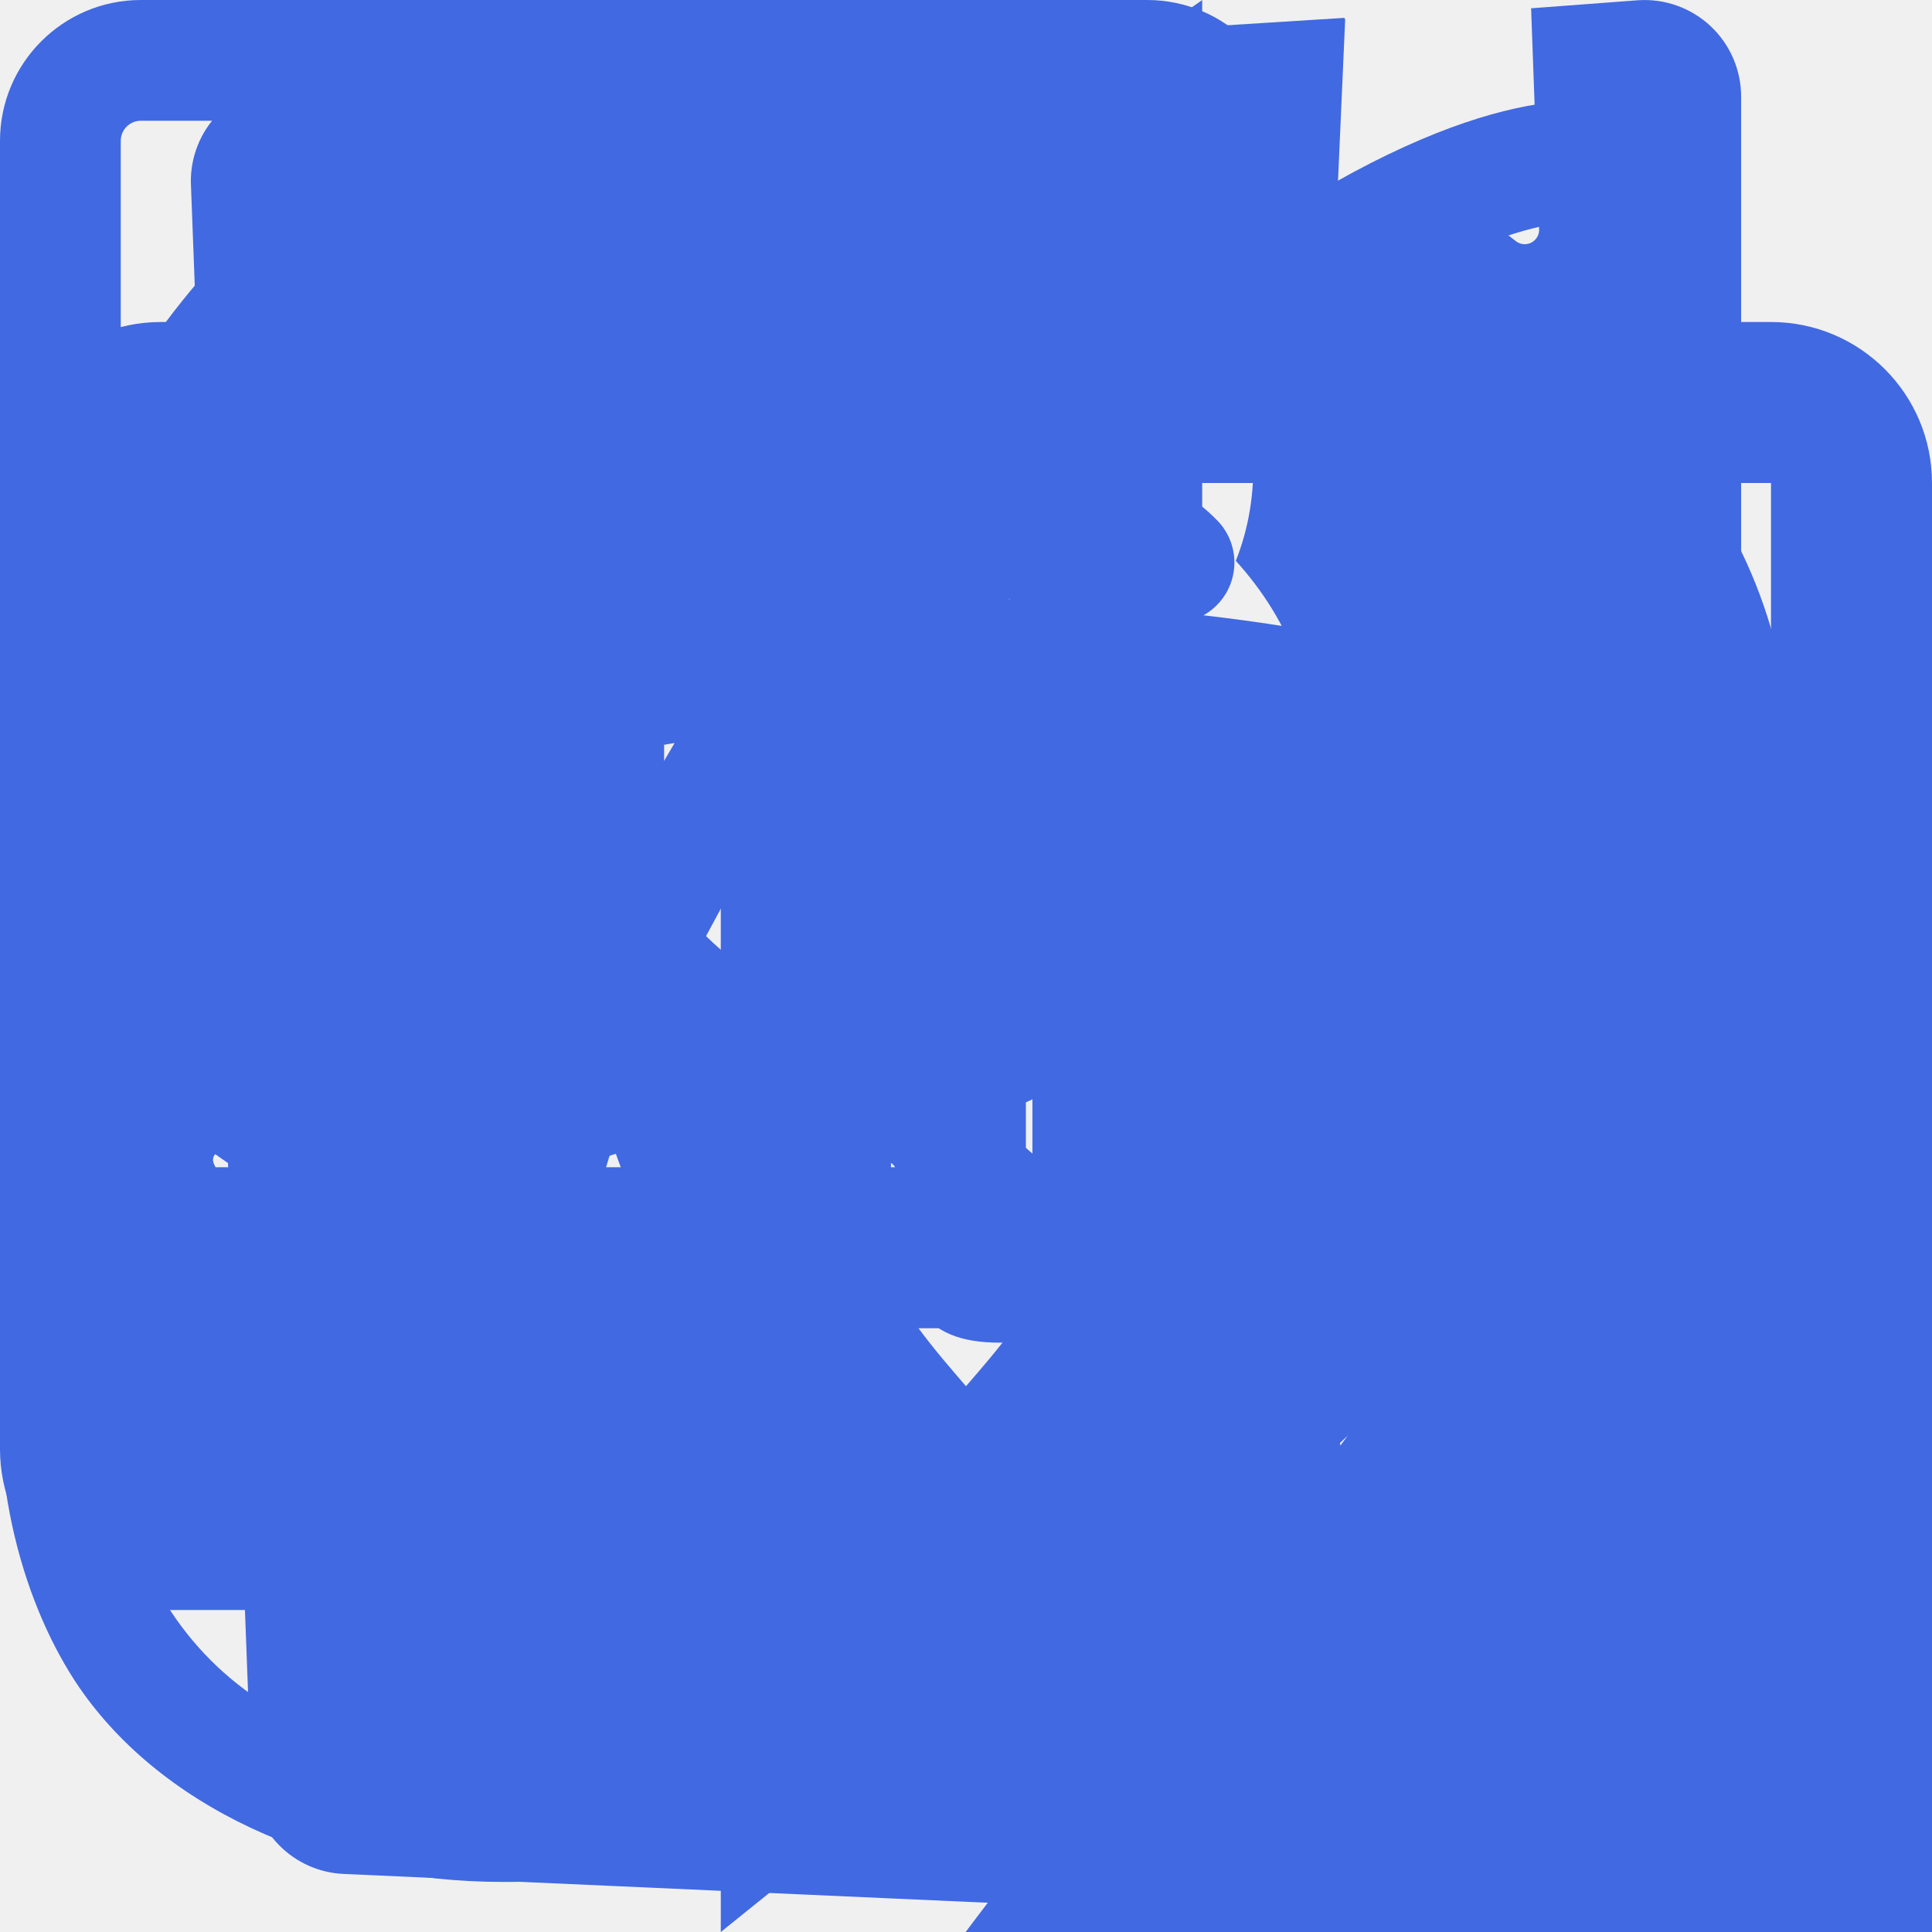
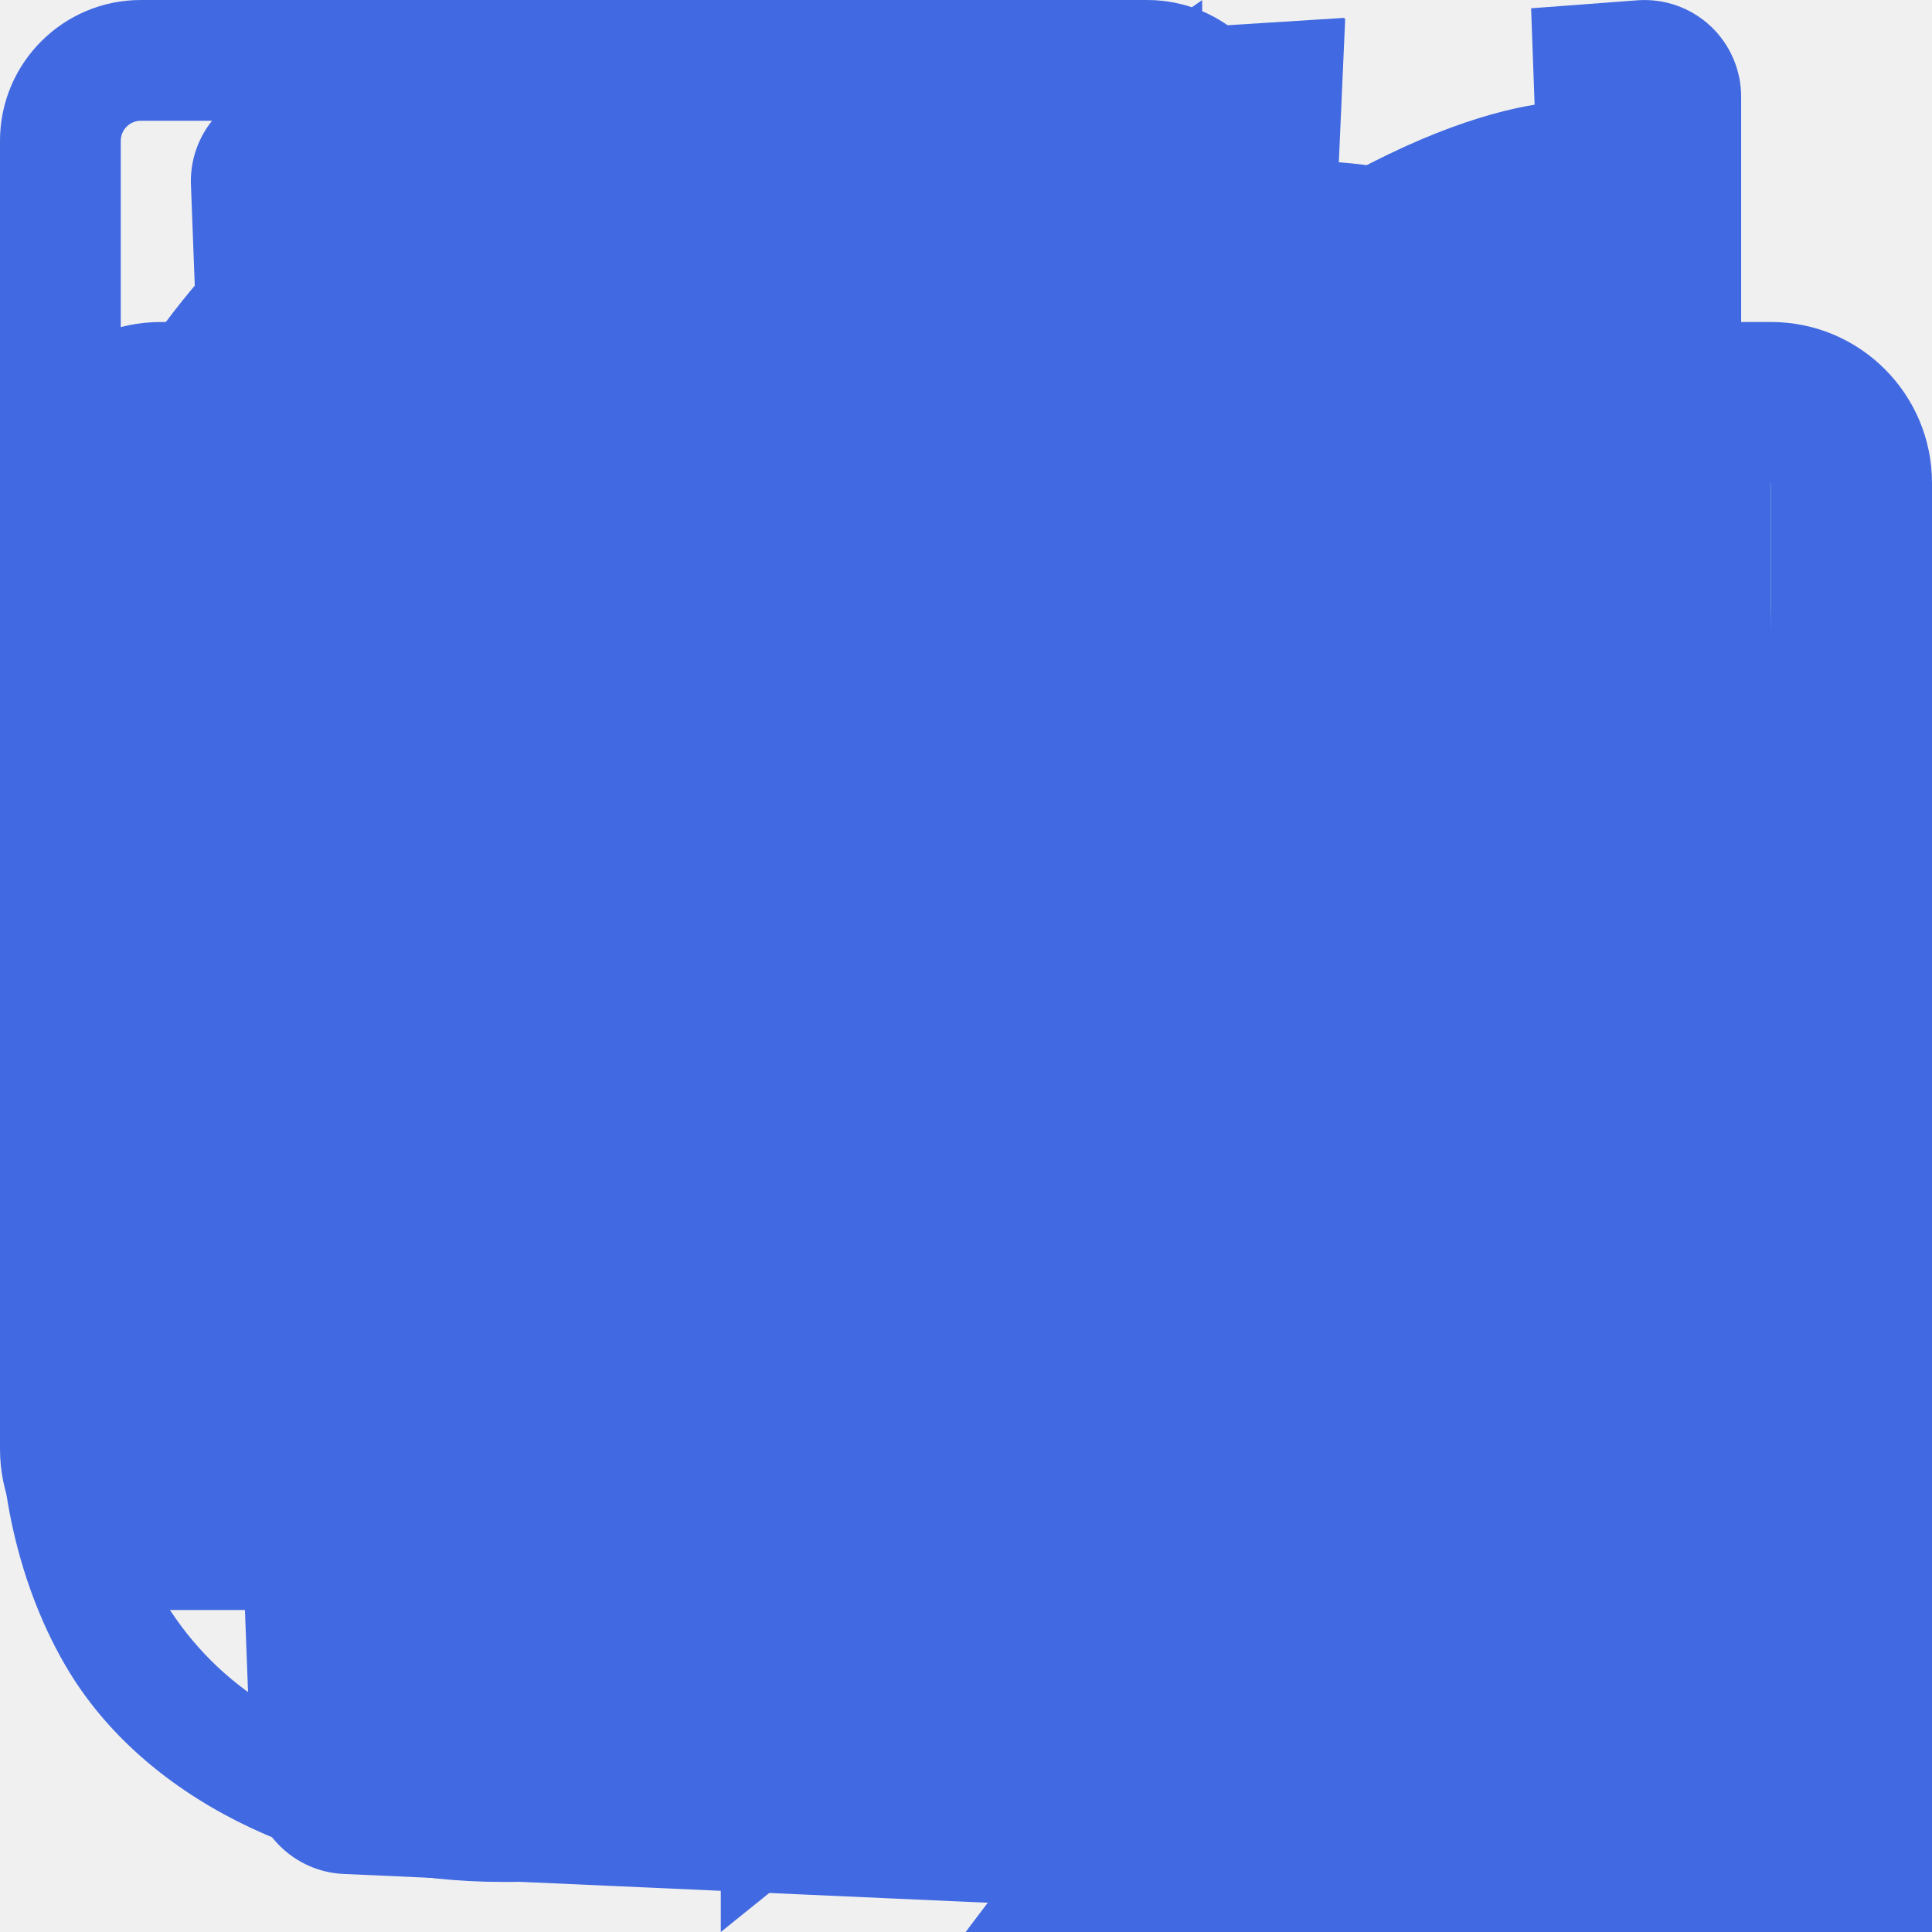
<svg xmlns="http://www.w3.org/2000/svg" width="24" height="24" viewBox="0 0 24 24">
  <g id="react">
    <path fill="royalblue" d="M12 10.11c1.03 0 1.87.84 1.87 1.89c0 1-.84 1.85-1.87 1.85c-1.03 0-1.87-.85-1.87-1.85c0-1.05.84-1.89 1.87-1.89M7.37 20c.63.38 2.01-.2 3.6-1.7c-.52-.59-1.03-1.23-1.51-1.9a22.7 22.7 0 0 1-2.4-.36c-.51 2.14-.32 3.61.31 3.96m.71-5.74l-.29-.51c-.11.29-.22.58-.29.86c.27.06.57.11.88.16l-.3-.51m6.54-.76l.81-1.5l-.81-1.5c-.3-.53-.62-1-.91-1.47C13.17 9 12.6 9 12 9c-.6 0-1.17 0-1.71.03c-.29.47-.61.94-.91 1.47L8.57 12l.81 1.5c.3.53.62 1 .91 1.47c.54.03 1.11.03 1.71.03c.6 0 1.17 0 1.71-.03c.29-.47.61-.94.91-1.47M12 6.78c-.19.22-.39.45-.59.72h1.18c-.2-.27-.4-.5-.59-.72m0 10.44c.19-.22.39-.45.59-.72h-1.18c.2.27.4.5.59.72M16.62 4c-.62-.38-2 .2-3.59 1.7c.52.59 1.03 1.23 1.51 1.9c.82.08 1.63.2 2.4.36c.51-2.14.32-3.61-.32-3.96m-.7 5.74l.29.51c.11-.29.22-.58.29-.86c-.27-.06-.57-.11-.88-.16l.3.51m1.45-7.05c1.47.84 1.63 3.05 1.01 5.63c2.54.75 4.37 1.99 4.37 3.68c0 1.69-1.83 2.93-4.37 3.68c.62 2.58.46 4.79-1.01 5.63c-1.46.84-3.45-.12-5.37-1.95c-1.92 1.83-3.91 2.79-5.38 1.95c-1.46-.84-1.62-3.05-1-5.63c-2.54-.75-4.37-1.99-4.37-3.68c0-1.69 1.83-2.93 4.37-3.68c-.62-2.58-.46-4.79 1-5.63c1.47-.84 3.46.12 5.38 1.95c1.92-1.83 3.91-2.79 5.37-1.95M17.08 12c.34.75.64 1.5.89 2.26c2.1-.63 3.28-1.53 3.28-2.26c0-.73-1.18-1.63-3.28-2.26c-.25.76-.55 1.51-.89 2.26M6.92 12c-.34-.75-.64-1.5-.89-2.26c-2.1.63-3.28 1.53-3.28 2.26c0 .73 1.18 1.63 3.28 2.26c.25-.76.55-1.51.89-2.26m9 2.26l-.3.51c.31-.05.61-.1.88-.16c-.07-.28-.18-.57-.29-.86l-.29.51m-2.89 4.04c1.59 1.5 2.97 2.08 3.59 1.7c.64-.35.83-1.82.32-3.96c-.77.16-1.58.28-2.4.36c-.48.67-.99 1.31-1.51 1.9M8.08 9.74l.3-.51c-.31.05-.61.1-.88.16c.07.28.18.57.29.86l.29-.51m2.89-4.04C9.38 4.2 8 3.62 7.37 4c-.63.35-.82 1.82-.31 3.96a22.7 22.7 0 0 1 2.4-.36c.48-.67.99-1.31 1.51-1.9Z" />
  </g>
  <g id="redux" fill="none">
    <g fill="none">
      <g clip-path="url(#akarIconsReduxFill0)">
        <path fill="royalblue" d="M16.63 16.563c.885-.092 1.557-.863 1.527-1.788a1.723 1.723 0 0 0-1.71-1.665h-.062c-.947.03-1.68.832-1.65 1.788c.032.463.215.863.49 1.14c-1.039 2.067-2.627 3.577-5.01 4.841c-1.618.864-3.298 1.172-4.977.956c-1.375-.185-2.444-.802-3.116-1.819c-.977-1.51-1.068-3.145-.244-4.779c.58-1.171 1.497-2.035 2.077-2.466a16.987 16.987 0 0 1-.397-1.573C-.871 14.436-.412 18.814.93 20.88c1.008 1.542 3.054 2.498 5.315 2.498a7.45 7.45 0 0 0 1.832-.216c3.91-.77 6.872-3.114 8.552-6.598Zm5.375-3.823c-2.321-2.744-5.742-4.255-9.651-4.255h-.489a1.677 1.677 0 0 0-1.496-.925h-.062c-.946.031-1.68.833-1.649 1.789c.03.925.794 1.664 1.71 1.664h.062a1.721 1.721 0 0 0 1.496-1.048h.55c2.321 0 4.52.678 6.505 2.004c1.527 1.018 2.627 2.343 3.237 3.947c.52 1.294.49 2.558-.06 3.638c-.856 1.634-2.291 2.528-4.185 2.528c-1.221 0-2.382-.37-2.993-.648a18.07 18.07 0 0 1-1.374 1.11c1.313.617 2.657.956 3.94.956c2.932 0 5.1-1.634 5.925-3.268c.885-1.788.824-4.871-1.466-7.492ZM6.49 17.087c.03.925.794 1.665 1.71 1.665h.061c.947-.03 1.68-.832 1.65-1.788a1.723 1.723 0 0 0-1.71-1.665h-.062a.53.53 0 0 0-.214.03c-1.252-2.096-1.771-4.377-1.588-6.844c.122-1.85.733-3.453 1.802-4.779c.886-1.14 2.596-1.695 3.757-1.726c3.237-.062 4.611 4.008 4.703 5.642c.397.092 1.069.308 1.527.462C17.759 3.09 14.706.5 11.773.5C9.025.5 6.49 2.504 5.482 5.464c-1.405 3.946-.489 7.738 1.222 10.729c-.153.216-.245.555-.214.894Z" />
      </g>
      <defs>
        <clipPath id="akarIconsReduxFill0">
          <path fill="#fff" d="M0 0h24v24H0z" />
        </clipPath>
      </defs>
    </g>
  </g>
  <g id="styledComponents">
    <path fill="royalblue" d="M128.392 245.844c-2 25.182 20.123 43.73 35.221 43.73c15.119-.705 74.002-50.326 74.002-50.326c27.694-35.025 27.814-50.599 27.814-62.84c-2.31-54.043-100.77 28.27-137.037 69.436zm243.565-20.918c13.365-28.286-4.616-59.703-43.728-32.108c-31.08 19.754-71.317 60.392-90.574 76.3c-8.932 18.041 13.71 67.551 49.59 41.41c42.41-30.812 73.38-59.785 84.712-85.602zm36.4-171.112L416.97 0H512v98.234l-34.827.416l-41.935 142.034c2.61 50.128-22.81 50.944-26.057 73.945c-8.161 57.81-72.81 105.112-97.527 105.112c-16.485-.478-28.536-19.372-32.584-35.836c46.48-51.41 108.984-91.811 108.984-91.811c3.903-27.037-4.675-35.645 24.173-58.684l27.528-144.738c-23.51-15.525-34.48-15.284-31.398-34.858zm-185.487 239.7c24.102 48.564 58.927 49.83 112.92-11.999c1.283 5.716 2.688 11.705.11 26.085C226.064 405.839 122.614 501.45 91.125 512H0v-24.44c14.82-20.552 136.448-120.871 222.87-194.046zm162.328 94.03c-4.945 42.036-43.27 78.82-94.482 124.456H128.412L265.24 396.745c23.62 53.755 65.574 45.968 119.959-9.201zM193.26 292.13L0 456.854v-106.87L113.73 257.4c6.084 34.461 43.355 64.806 79.53 34.732z" />
  </g>
  <g id="typescript">
    <path fill="royalblue" d="M0 1.75C0 .784.784 0 1.75 0h12.5C15.216 0 16 .784 16 1.75v2a.75.75 0 0 1-1.5 0v-2a.25.25 0 0 0-.25-.25H1.75a.25.25 0 0 0-.25.25v12.5c0 .138.112.25.25.25h13.5a.75.75 0 0 1 0 1.5H1.75A1.75 1.75 0 0 1 0 14.25V1.75ZM4.75 6.5a.75.75 0 0 1 .75-.75h3.75a.75.75 0 0 1 0 1.5h-1v5.25a.75.75 0 0 1-1.5 0V7.25H5.5a.75.75 0 0 1-.75-.75Zm6.526.08c.418-.498 1.075-.83 1.974-.83c.835 0 1.465.286 1.89.735a.75.75 0 0 1-1.09 1.03c-.11-.116-.33-.265-.8-.265c-.5 0-.72.168-.826.295A.767.767 0 0 0 12.25 8c0 .104.043.3.174.455c.107.127.325.295.826.295c.076 0 .149.011.218.032c.663.094 1.164.39 1.506.798c.394.47.526 1.024.526 1.42c0 .396-.132.95-.526 1.42c-.418.498-1.075.83-1.974.83c-.835 0-1.465-.286-1.89-.735a.75.75 0 0 1 1.09-1.03c.11.116.33.265.8.265c.5 0 .72-.168.826-.295A.767.767 0 0 0 14 11c0-.104-.043-.3-.174-.455c-.107-.127-.325-.295-.826-.295a.748.748 0 0 1-.218-.032c-.663-.095-1.164-.39-1.506-.798A2.263 2.263 0 0 1 10.75 8c0-.396.132-.95.526-1.42Z" />
  </g>
  <g id="git">
    <g fill="none" stroke="royalblue" stroke-linecap="round" stroke-linejoin="round" stroke-width="1.5">
      <path d="M16 22.027v-2.87a3.37 3.37 0 0 0-.94-2.61c3.14-.35 6.44-1.54 6.44-7a5.44 5.44 0 0 0-1.5-3.75a5.07 5.07 0 0 0-.09-3.77s-1.18-.35-3.91 1.48a13.38 13.38 0 0 0-7 0c-2.73-1.83-3.91-1.48-3.91-1.48A5.07 5.07 0 0 0 5 5.797a5.44 5.44 0 0 0-1.5 3.78c0 5.42 3.3 6.61 6.44 7a3.37 3.37 0 0 0-.94 2.58v2.87" />
      <path d="M9 20.027c-3 .973-5.5 0-7-3" />
    </g>
  </g>
  <g id="logoSvg">
    <path fill="royalblue" d="m356.1 32.57l50 25c-2.2 8.68-9.2 22.47-20.1 37.29C372.7 113 354.4 133.3 335.6 152c-18.7 18.8-38.1 36.2-53.5 48.7c-7.7 6.2-14.5 11.3-19.6 14.6c-2.5 1.6-4.6 2.9-6 3.6c-.3.1-.3.1-.5.1s-.2 0-.5-.1c-1.4-.7-3.5-2-6-3.6c-5.1-3.3-11.9-8.4-19.6-14.6c-15.4-12.5-34.8-29.9-53.5-48.7c-18.8-18.7-37.1-39-50.4-57.13c-10.9-14.83-17.9-28.62-20.1-37.3l50-25c14.6 29.73 29.3 62.14 44.2 90.03c16.2 30.5 31.6 55.7 51.9 65.9l4 2l4-2c20.3-10.2 35.7-35.4 51.9-65.9c14.9-27.89 29.6-60.31 44.2-90.03zM256 141.4c7.9 0 15.5.7 22.7 1.9c-8.2 12.2-16 21.5-22.7 26.5c-6.7-5-14.5-14.3-22.7-26.5c7.2-1.2 14.8-1.9 22.7-1.9zm83.1 32.5c23.3 22.7 35.9 54.6 35.9 86.5v.6c-33-12-75.9-17.6-119-17.6c-43.1 0-86 5.6-119 17.6v-.6c0-31.9 12.6-63.8 35.9-86.5c16.2 15.6 32.2 29.8 45.7 40.7c8 6.5 15.1 11.9 21 15.7c2.9 2 5.5 3.5 8 4.7c2.5 1.2 4.4 2.4 8.4 2.4s5.9-1.2 8.4-2.4s5.1-2.7 8-4.7c5.9-3.8 13-9.2 21-15.7c13.5-10.9 29.5-25.1 45.7-40.7zm64.3 38.3c20.6 20 31.5 26.2 63.8 37.3c-12.6 24.9-25.9 47.1-57 61.2l-17.3-52c-.1-5.7-.5-11.4-1.3-17.1zm-294.8 0l11.8 29.4c-.8 5.7-1.2 11.4-1.3 17.1l-17.3 52c-31.11-14.1-44.41-36.3-57.01-61.2c32.3-11.1 43.2-17.3 63.81-37.3zM265 261.5c45.1.9 89.3 8.7 117.2 22.2l28.4 85l-43.3-19.8c-3.9-23.6-6.3-46.3-6.3-58.5v-14.6l-13 6.5c-27.9 14-55.5 21.6-83 23zm-18 0v43.8c-27.5-1.4-55.1-9-83-23l-13-6.5v14.6c0 12.2-2.4 34.9-6.3 58.5l-43.3 19.8l28.4-85c27.9-13.5 72.1-21.3 117.2-22.2zm96.6 42.8c1.3 18.6 4.8 43.5 9.6 67.6c3 15.4 6.6 30.2 10.5 42.4c3.9 12.3 7.3 21.8 13.9 28.5l2.7 2.6h3.7c14.1 0 38.9 1.2 52.7 9.6c-1.8 1.4-4.8 3.2-8.7 4.9c-9.4 4-23.9 7.7-41.5 10.6c-35.2 5.9-82.9 8.9-130.5 8.9c-47.6 0-95.3-3-130.5-8.9c-17.6-2.9-32.11-6.6-41.51-10.6c-3.9-1.7-6.9-3.5-8.7-4.9c13.7-8.4 38.61-9.6 52.71-9.6h3.7l2.7-2.6c6.6-6.7 10-16.2 13.9-28.5c3.9-12.2 7.5-27 10.5-42.4c4.8-24.1 8.3-49 9.6-67.6c58 25.3 117.2 25.3 175.2 0zm-202.8 66.2c-2.9 14.1-6.2 27.6-9.6 38.4c-2.9 9.1-6.1 15.3-8.1 18.5c-11.2-.1-27.71 0-43.01 5.1l13.5-40.4zm230.4 0l47.2 21.6l13.5 40.4c-15.3-5.1-31.8-5.2-43-5.1c-2-3.2-5.2-9.4-8.1-18.5c-3.4-10.8-6.7-24.3-9.6-38.4z" />
  </g>
  <g id="github">
    <path fill="royalblue" d="M20 10.25c0 2.234-.636 4.243-1.908 6.027c-1.271 1.784-2.914 3.018-4.928 3.703c-.234.045-.406.014-.514-.093a.539.539 0 0 1-.163-.4V16.67c0-.863-.226-1.495-.677-1.895a8.72 8.72 0 0 0 1.335-.24c.394-.107.802-.28 1.223-.52a3.66 3.66 0 0 0 1.055-.888c.282-.352.512-.819.69-1.402c.178-.583.267-1.252.267-2.008c0-1.077-.343-1.994-1.028-2.75c.32-.81.286-1.717-.105-2.723c-.243-.08-.594-.03-1.054.147a6.94 6.94 0 0 0-1.198.587l-.495.32a9.03 9.03 0 0 0-2.5-.346a9.03 9.03 0 0 0-2.5.347a11.52 11.52 0 0 0-.553-.36c-.23-.143-.593-.314-1.088-.514c-.494-.2-.868-.26-1.12-.18c-.381 1.005-.412 1.912-.09 2.722c-.686.756-1.03 1.673-1.03 2.75c0 .756.09 1.423.268 2.002c.178.578.406 1.045.683 1.401a3.53 3.53 0 0 0 1.048.894c.421.24.83.414 1.224.52c.395.108.84.188 1.335.241c-.347.32-.56.779-.638 1.375a2.539 2.539 0 0 1-.586.2a3.597 3.597 0 0 1-.742.067c-.287 0-.57-.096-.853-.287c-.282-.192-.523-.47-.723-.834a2.133 2.133 0 0 0-.631-.694c-.256-.178-.471-.285-.645-.32l-.26-.04c-.182 0-.308.02-.378.06c-.07.04-.09.09-.065.153a.738.738 0 0 0 .117.187a.961.961 0 0 0 .17.16l.09.066c.192.09.38.259.567.508c.187.249.324.476.41.68l.13.307c.113.338.304.612.574.821c.269.21.56.343.872.4c.312.058.614.09.905.094c.29.004.532-.011.723-.047l.299-.053c0 .338.002.734.007 1.188l.006.72c0 .16-.056.294-.17.4c-.112.108-.286.139-.52.094c-2.014-.685-3.657-1.92-4.928-3.703C.636 14.493 0 12.484 0 10.25c0-1.86.447-3.574 1.341-5.145a10.083 10.083 0 0 1 3.64-3.73A9.6 9.6 0 0 1 10 0a9.6 9.6 0 0 1 5.02 1.375a10.083 10.083 0 0 1 3.639 3.73C19.553 6.675 20 8.391 20 10.25Z" />
  </g>
  <g id="storybook">
    <path fill="royalblue" d="m16.71.243l-.12 2.71a.18.18 0 0 0 .29.15l1.06-.8l.9.7a.18.18 0 0 0 .28-.14l-.1-2.76l1.33-.1a1.2 1.2 0 0 1 1.279 1.2v21.596a1.2 1.2 0 0 1-1.26 1.2l-16.096-.72a1.2 1.2 0 0 1-1.15-1.16l-.75-19.797a1.2 1.2 0 0 1 1.13-1.27L16.7.222zM13.64 9.3c0 .47 3.16.24 3.59-.08c0-3.2-1.72-4.89-4.859-4.89c-3.15 0-4.899 1.72-4.899 4.29c0 4.45 5.999 4.53 5.999 6.959c0 .7-.32 1.1-1.05 1.1c-.96 0-1.35-.49-1.3-2.16c0-.36-3.649-.48-3.769 0c-.27 4.03 2.23 5.2 5.099 5.2c2.79 0 4.969-1.49 4.969-4.18c0-4.77-6.099-4.64-6.099-6.999c0-.97.72-1.1 1.13-1.1c.45 0 1.25.07 1.19 1.87z" />
  </g>
  <g id="css">
    <g fill="none">
      <rect width="256" height="256" fill="royalblue" rx="60" />
      <path fill="cornflowerblue" d="m53.753 102.651l2.862 31.942h71.481v-31.942H53.753ZM128.095 38H48l2.904 31.942h77.191V38Zm0 180.841v-33.233l-.14.037l-35.574-9.605l-2.274-25.476H58.042l4.475 50.154l65.431 18.164l.147-.041Z" />
      <path fill="cornflowerblue" d="m167.318 134.593l-3.708 41.426l-35.625 9.616v33.231l65.483-18.148l.48-5.397l7.506-84.092l.779-8.578L208 38h-80.015v31.942h45.009l-2.906 32.709h-42.103v31.942h39.333Z" />
    </g>
  </g>
  <g id="scss">
    <path fill="royalblue" d="M301.84 378.92c-.3.6-.6 1.08 0 0zm249.13-87a131.16 131.16 0 0 0-58 13.5c-5.9-11.9-12-22.3-13-30.1c-1.2-9.1-2.5-14.5-1.1-25.3s7.7-26.1 7.6-27.2s-1.4-6.6-14.3-6.7s-24 2.5-25.29 5.9a122.83 122.83 0 0 0-5.3 19.1c-2.3 11.7-25.79 53.5-39.09 75.3c-4.4-8.5-8.1-16-8.9-22c-1.2-9.1-2.5-14.5-1.1-25.3s7.7-26.1 7.6-27.2s-1.4-6.6-14.29-6.7s-24 2.5-25.3 5.9s-2.7 11.4-5.3 19.1s-33.89 77.3-42.08 95.4c-4.2 9.2-7.8 16.6-10.4 21.6c-.4.8-.7 1.3-.9 1.7c.3-.5.5-1 .5-.8c-2.2 4.3-3.5 6.7-3.5 6.7v.1c-1.7 3.2-3.6 6.1-4.5 6.1c-.6 0-1.9-8.4.3-19.9c4.7-24.2 15.8-61.8 15.7-63.1c-.1-.7 2.1-7.2-7.3-10.7c-9.1-3.3-12.4 2.2-13.2 2.2s-1.4 2-1.4 2s10.1-42.4-19.39-42.4c-18.4 0-44 20.2-56.58 38.5c-7.9 4.3-25 13.6-43 23.5c-6.9 3.8-14 7.7-20.7 11.4c-.5-.5-.9-1-1.4-1.5c-35.79-38.2-101.87-65.2-99.07-116.5c1-18.7 7.5-67.8 127.07-127.4c98-48.8 176.35-35.4 189.84-5.6c19.4 42.5-41.89 121.6-143.66 133c-38.79 4.3-59.18-10.7-64.28-16.3c-5.3-5.9-6.1-6.2-8.1-5.1c-3.3 1.8-1.2 7 0 10.1c3 7.9 15.5 21.9 36.79 28.9c18.7 6.1 64.18 9.5 119.17-11.8c61.78-23.8 109.87-90.1 95.77-145.6C386.52 18.32 293-.18 204.57 31.22c-52.69 18.7-109.67 48.1-150.66 86.4c-48.69 45.6-56.48 85.3-53.28 101.9c11.39 58.9 92.57 97.3 125.06 125.7c-1.6.9-3.1 1.7-4.5 2.5c-16.29 8.1-78.18 40.5-93.67 74.7c-17.5 38.8 2.9 66.6 16.29 70.4c41.79 11.6 84.58-9.3 107.57-43.6s20.2-79.1 9.6-99.5c-.1-.3-.3-.5-.4-.8c4.2-2.5 8.5-5 12.8-7.5c8.29-4.9 16.39-9.4 23.49-13.3c-4 10.8-6.9 23.8-8.4 42.6c-1.8 22 7.3 50.5 19.1 61.7c5.2 4.9 11.49 5 15.39 5c13.8 0 20-11.4 26.89-25c8.5-16.6 16-35.9 16-35.9s-9.4 52.2 16.3 52.2c9.39 0 18.79-12.1 23-18.3v.1s.2-.4.7-1.2c1-1.5 1.5-2.4 1.5-2.4v-.3c3.8-6.5 12.1-21.4 24.59-46c16.2-31.8 31.69-71.5 31.69-71.5a201.24 201.24 0 0 0 6.2 25.8c2.8 9.5 8.7 19.9 13.4 30c-3.8 5.2-6.1 8.2-6.1 8.2a.31.31 0 0 0 .1.2c-3 4-6.4 8.3-9.9 12.5c-12.79 15.2-28 32.6-30 37.6c-2.4 5.9-1.8 10.3 2.8 13.7c3.4 2.6 9.4 3 15.69 2.5c11.5-.8 19.6-3.6 23.5-5.4a82.2 82.2 0 0 0 20.19-10.6c12.5-9.2 20.1-22.4 19.4-39.8c-.4-9.6-3.5-19.2-7.3-28.2c1.1-1.6 2.3-3.3 3.4-5C434.8 301.72 450.1 270 450.1 270a201.24 201.24 0 0 0 6.2 25.8c2.4 8.1 7.09 17 11.39 25.7c-18.59 15.1-30.09 32.6-34.09 44.1c-7.4 21.3-1.6 30.9 9.3 33.1c4.9 1 11.9-1.3 17.1-3.5a79.46 79.46 0 0 0 21.59-11.1c12.5-9.2 24.59-22.1 23.79-39.6c-.3-7.9-2.5-15.8-5.4-23.4c15.7-6.6 36.09-10.2 62.09-7.2c55.68 6.5 66.58 41.3 64.48 55.8s-13.8 22.6-17.7 25s-5.1 3.3-4.8 5.1c.5 2.6 2.3 2.5 5.6 1.9c4.6-.8 29.19-11.8 30.29-38.7c1.6-34-31.09-71.4-89-71.1zm-429.18 144.7c-18.39 20.1-44.19 27.7-55.28 21.3C54.61 451 59.31 421.42 82 400c13.8-13 31.59-25 43.39-32.4c2.7-1.6 6.6-4 11.4-6.9c.8-.5 1.2-.7 1.2-.7c.9-.6 1.9-1.1 2.9-1.7c8.29 30.4.3 57.2-19.1 78.3zm134.36-91.4c-6.4 15.7-19.89 55.7-28.09 53.6c-7-1.8-11.3-32.3-1.4-62.3c5-15.1 15.6-33.1 21.9-40.1c10.09-11.3 21.19-14.9 23.79-10.4c3.5 5.9-12.2 49.4-16.2 59.2zm111 53c-2.7 1.4-5.2 2.3-6.4 1.6c-.9-.5 1.1-2.4 1.1-2.4s13.9-14.9 19.4-21.7c3.2-4 6.9-8.7 10.89-13.9c0 .5.1 1 .1 1.6c-.13 17.9-17.32 30-25.12 34.8zm85.58-19.5c-2-1.4-1.7-6.1 5-20.7c2.6-5.7 8.59-15.3 19-24.5a36.18 36.18 0 0 1 1.9 10.8c-.1 22.5-16.2 30.9-25.89 34.4z" />
  </g>
  <g id="api">
    <path fill="royalblue" d="M7.312 9H5.688L3.5 15h1.607l.446-1.226h1.894L7.893 15H9.5Zm-1.394 3.774L6.5 11.18l.582 1.595ZM14.744 9h-3.5v6h1.5v-2h2a1.473 1.473 0 0 0 1.5-1.5v-1a1.473 1.473 0 0 0-1.5-1.5Zm0 2.5h-2v-1h2ZM18 9h1.5v6H18z" />
    <path fill="royalblue" d="M22 6v12H2V6h20m0-2H2a2 2 0 0 0-2 2v12a2 2 0 0 0 2 2h20a2 2 0 0 0 2-2V6a2 2 0 0 0-2-2Z" />
  </g>
  <g id="axios">
    <path fill="royalblue" d="M11.068 2.9v19.397L8.954 24V7.864H4.975L11.068 2.9zM14.934 0v15.767h4.091l-6.2 5.089V1.469L14.935 0z" />
  </g>
+   <g id="instagram">
+     <path fill="royalblue" d="M7.8 2h8.4C19.4 2 22 4.6 22 7.8v8.4a5.8 5.8 0 0 1-5.8 5.8H7.8C4.6 22 2 19.4 2 16.2V7.8A5.8 5.8 0 0 1 7.8 2m-.2 2A3.6 3.6 0 0 0 4 7.6v8.8C4 18.39 5.61 20 7.6 20h8.8a3.6 3.6 0 0 0 3.6-3.6V7.6C20 5.61 18.39 4 16.4 4H7.6m9.65 1.5a1.25 1.25 0 0 1 1.25 1.25A1.25 1.25 0 0 1 17.25 8A1.25 1.25 0 0 1 16 6.75a1.25 1.25 0 0 1 1.25-1.25M12 7a5 5 0 0 1 5 5a5 5 0 0 1-5 5a5 5 0 0 1-5-5a5 5 0 0 1 5-5m0 2a3 3 0 0 0-3 3a3 3 0 0 0 3 3a3 3 0 0 0 3-3a3 3 0 0 0-3-3Z" />
+   </g>
+   <g id="linkedin">
+     <path fill="royalblue" d="M19 3a2 2 0 0 1 2 2v14a2 2 0 0 1-2 2H5a2 2 0 0 1-2-2V5a2 2 0 0 1 2-2h14m-.5 15.5v-5.3a3.26 3.26 0 0 0-3.26-3.26c-.85 0-1.84.52-2.32 1.3v-1.11h-2.79v8.37h2.79v-4.93c0-.77.62-1.4 1.39-1.4a1.4 1.4 0 0 1 1.4 1.4v4.93h2.79M6.88 8.56a1.68 1.68 0 0 0 1.68-1.68c0-.93-.75-1.69-1.68-1.69a1.69 1.69 0 0 0-1.69 1.69c0 .93.76 1.68 1.69 1.68m1.39 9.94v-8.37H5.5v8.37h2.77Z" />
+   </g>
+   <g id="telegram">
+     <path fill="royalblue" d="M12 2C6.48 2 2 6.48 2 12s4.48 10 10 10s10-4.48 10-10S17.52 2 12 2zm4.64 6.8c-.15 1.58-.8 5.42-1.13 7.19c-.14.75-.42 1-.68 1.03c-.58.05-1.02-.38-1.58-.75c-.88-.58-1.38-.94-2.23-1.5c-.99-.65-.35-1.01.22-1.59c.15-.15 2.71-2.48 2.76-2.69a.2.2 0 0 0-.05-.18c-.06-.05-.14-.03-.21-.02c-.09.02-1.49.95-4.22 2.79c-.4.27-.76.41-1.08.4c-.36-.01-1.04-.2-1.55-.37c-.63-.2-1.12-.31-1.08-.66c.02-.18.27-.36.74-.55c2.92-1.27 4.86-2.11 5.83-2.51c2.78-1.16 3.35-1.36 3.73-1.36c.08 0 .27.02.39.12c.1.08.13.19.14.27c-.01.06.01.24 0 .38z" />
+   </g>
+   <g id="gmail">
+     <path fill="royalblue" d="M20 18h-2V9.25L12 13L6 9.25V18H4V6h1.2l6.8 4.25L18.8 6H20m0-2H4c-1.11 0-2 .89-2 2v12a2 2 0 0 0 2 2h16a2 2 0 0 0 2-2V6a2 2 0 0 0-2-2Z" />
+   </g>
</svg>
